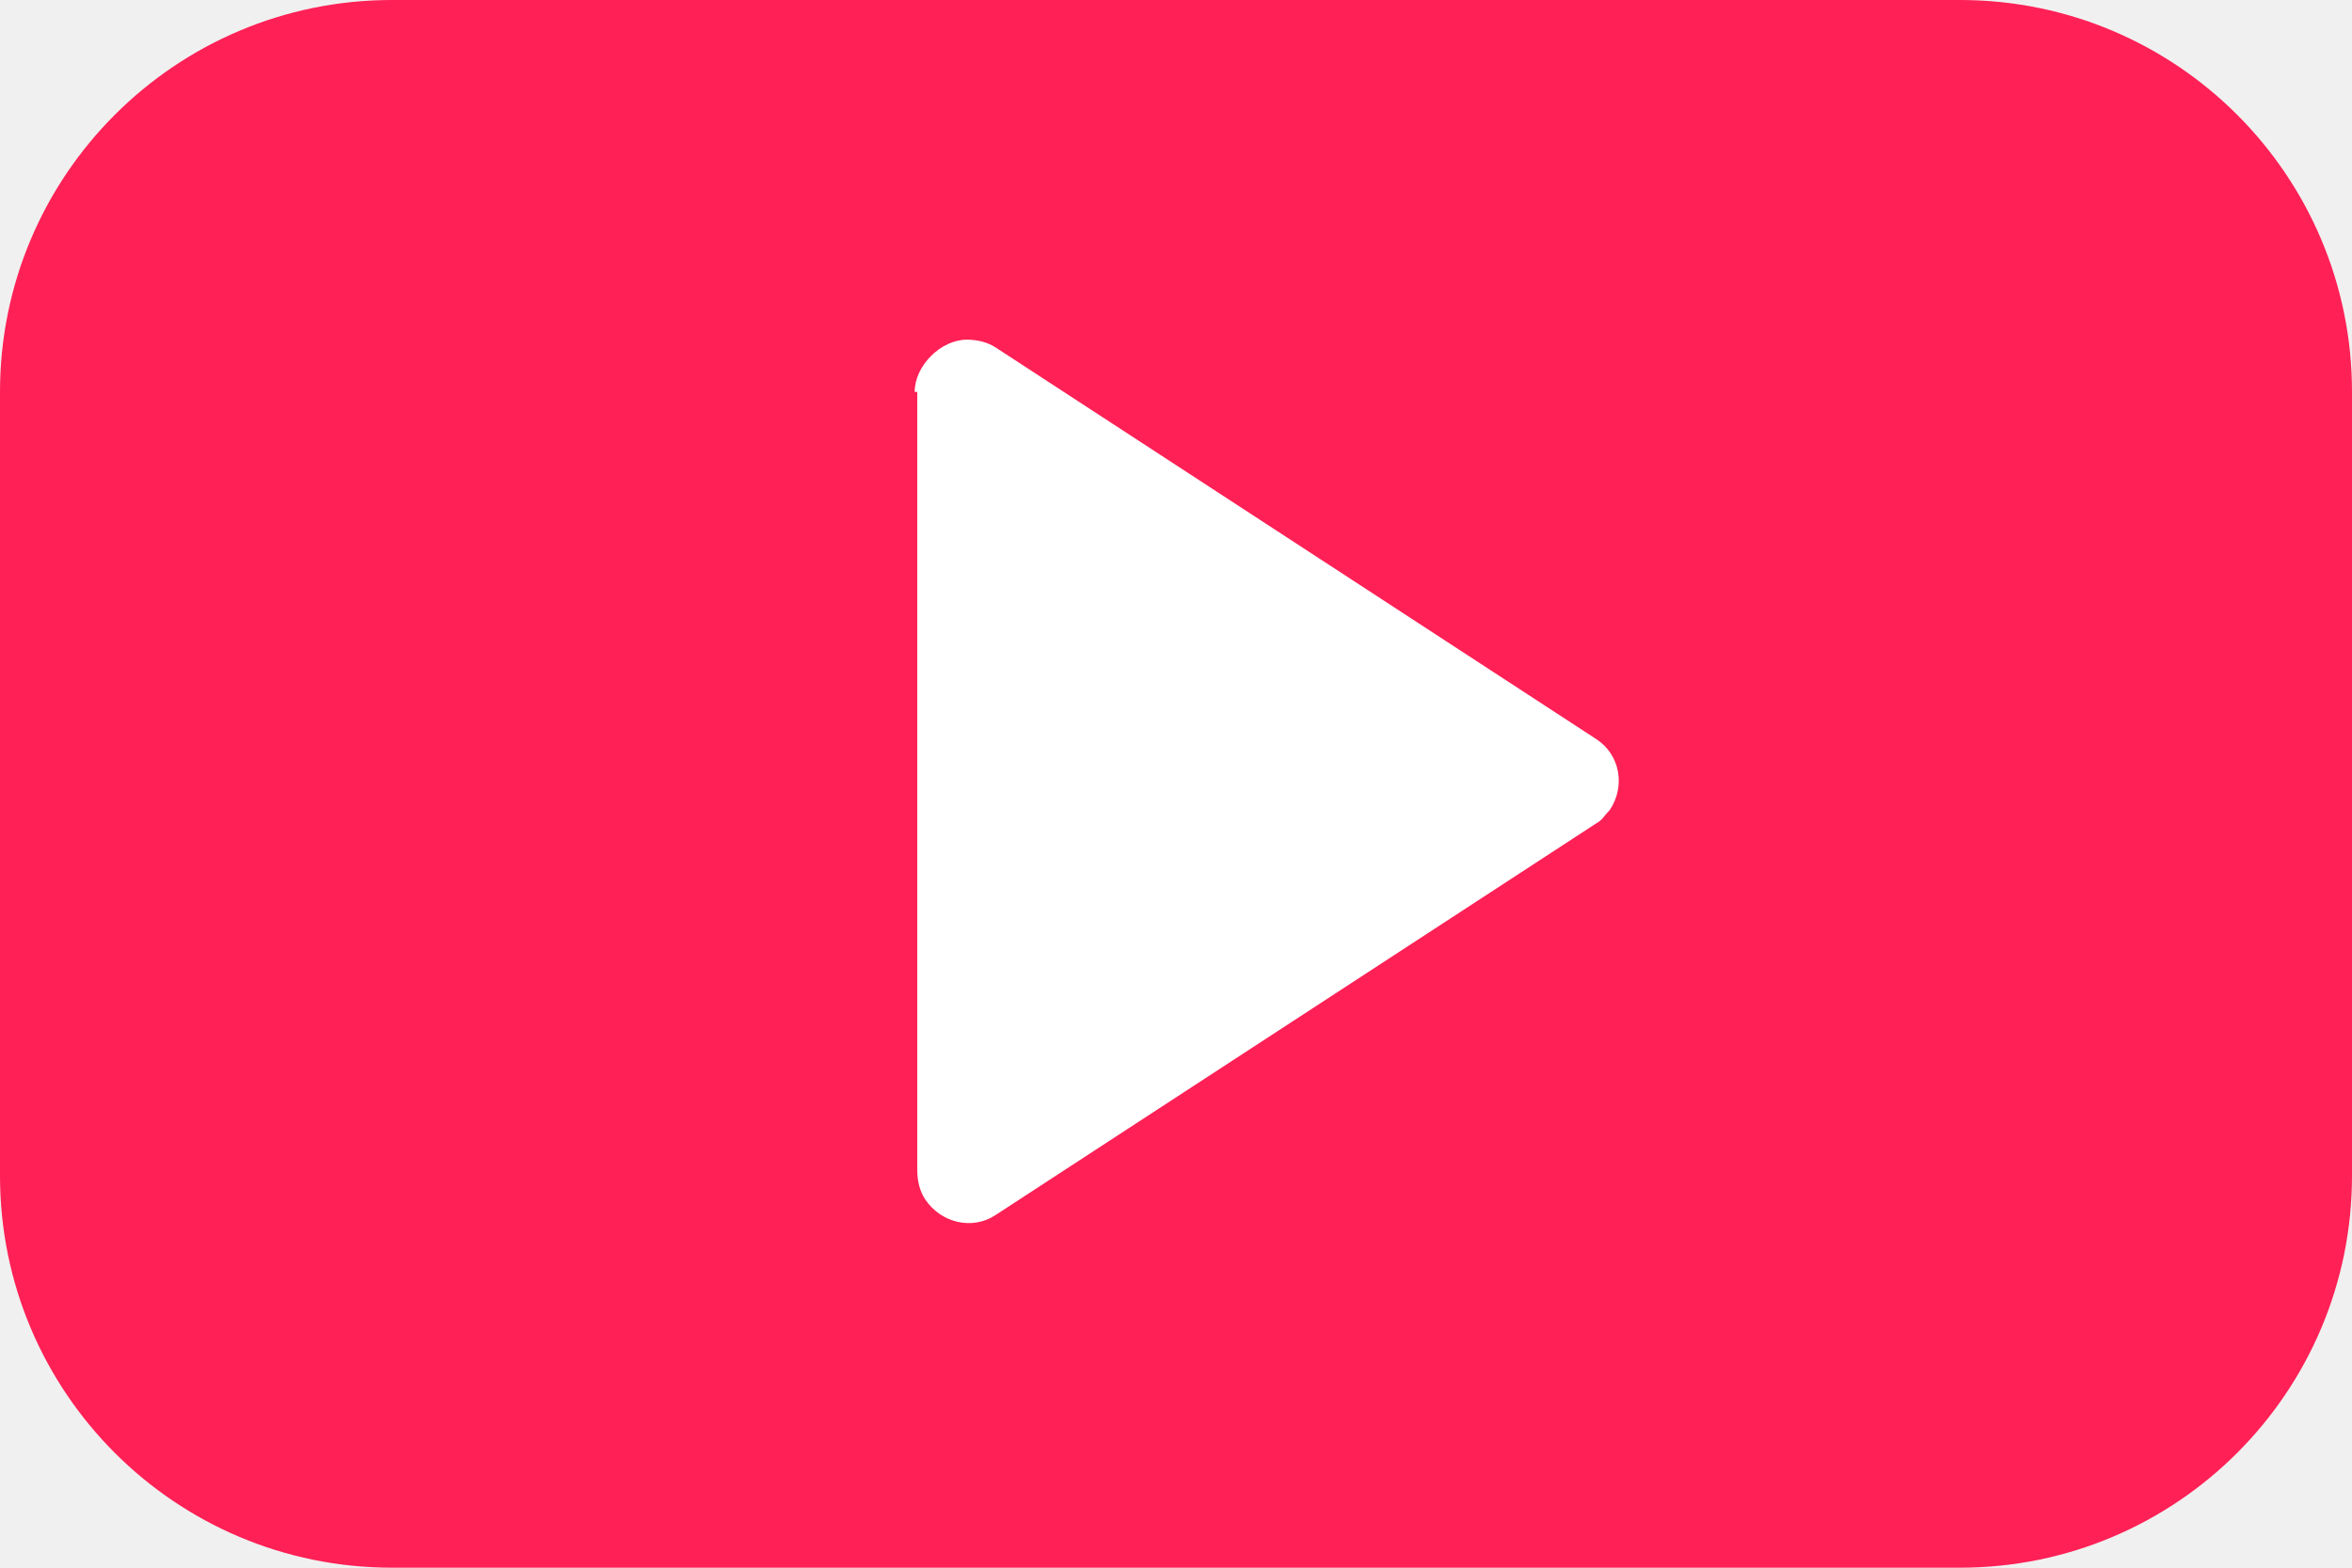
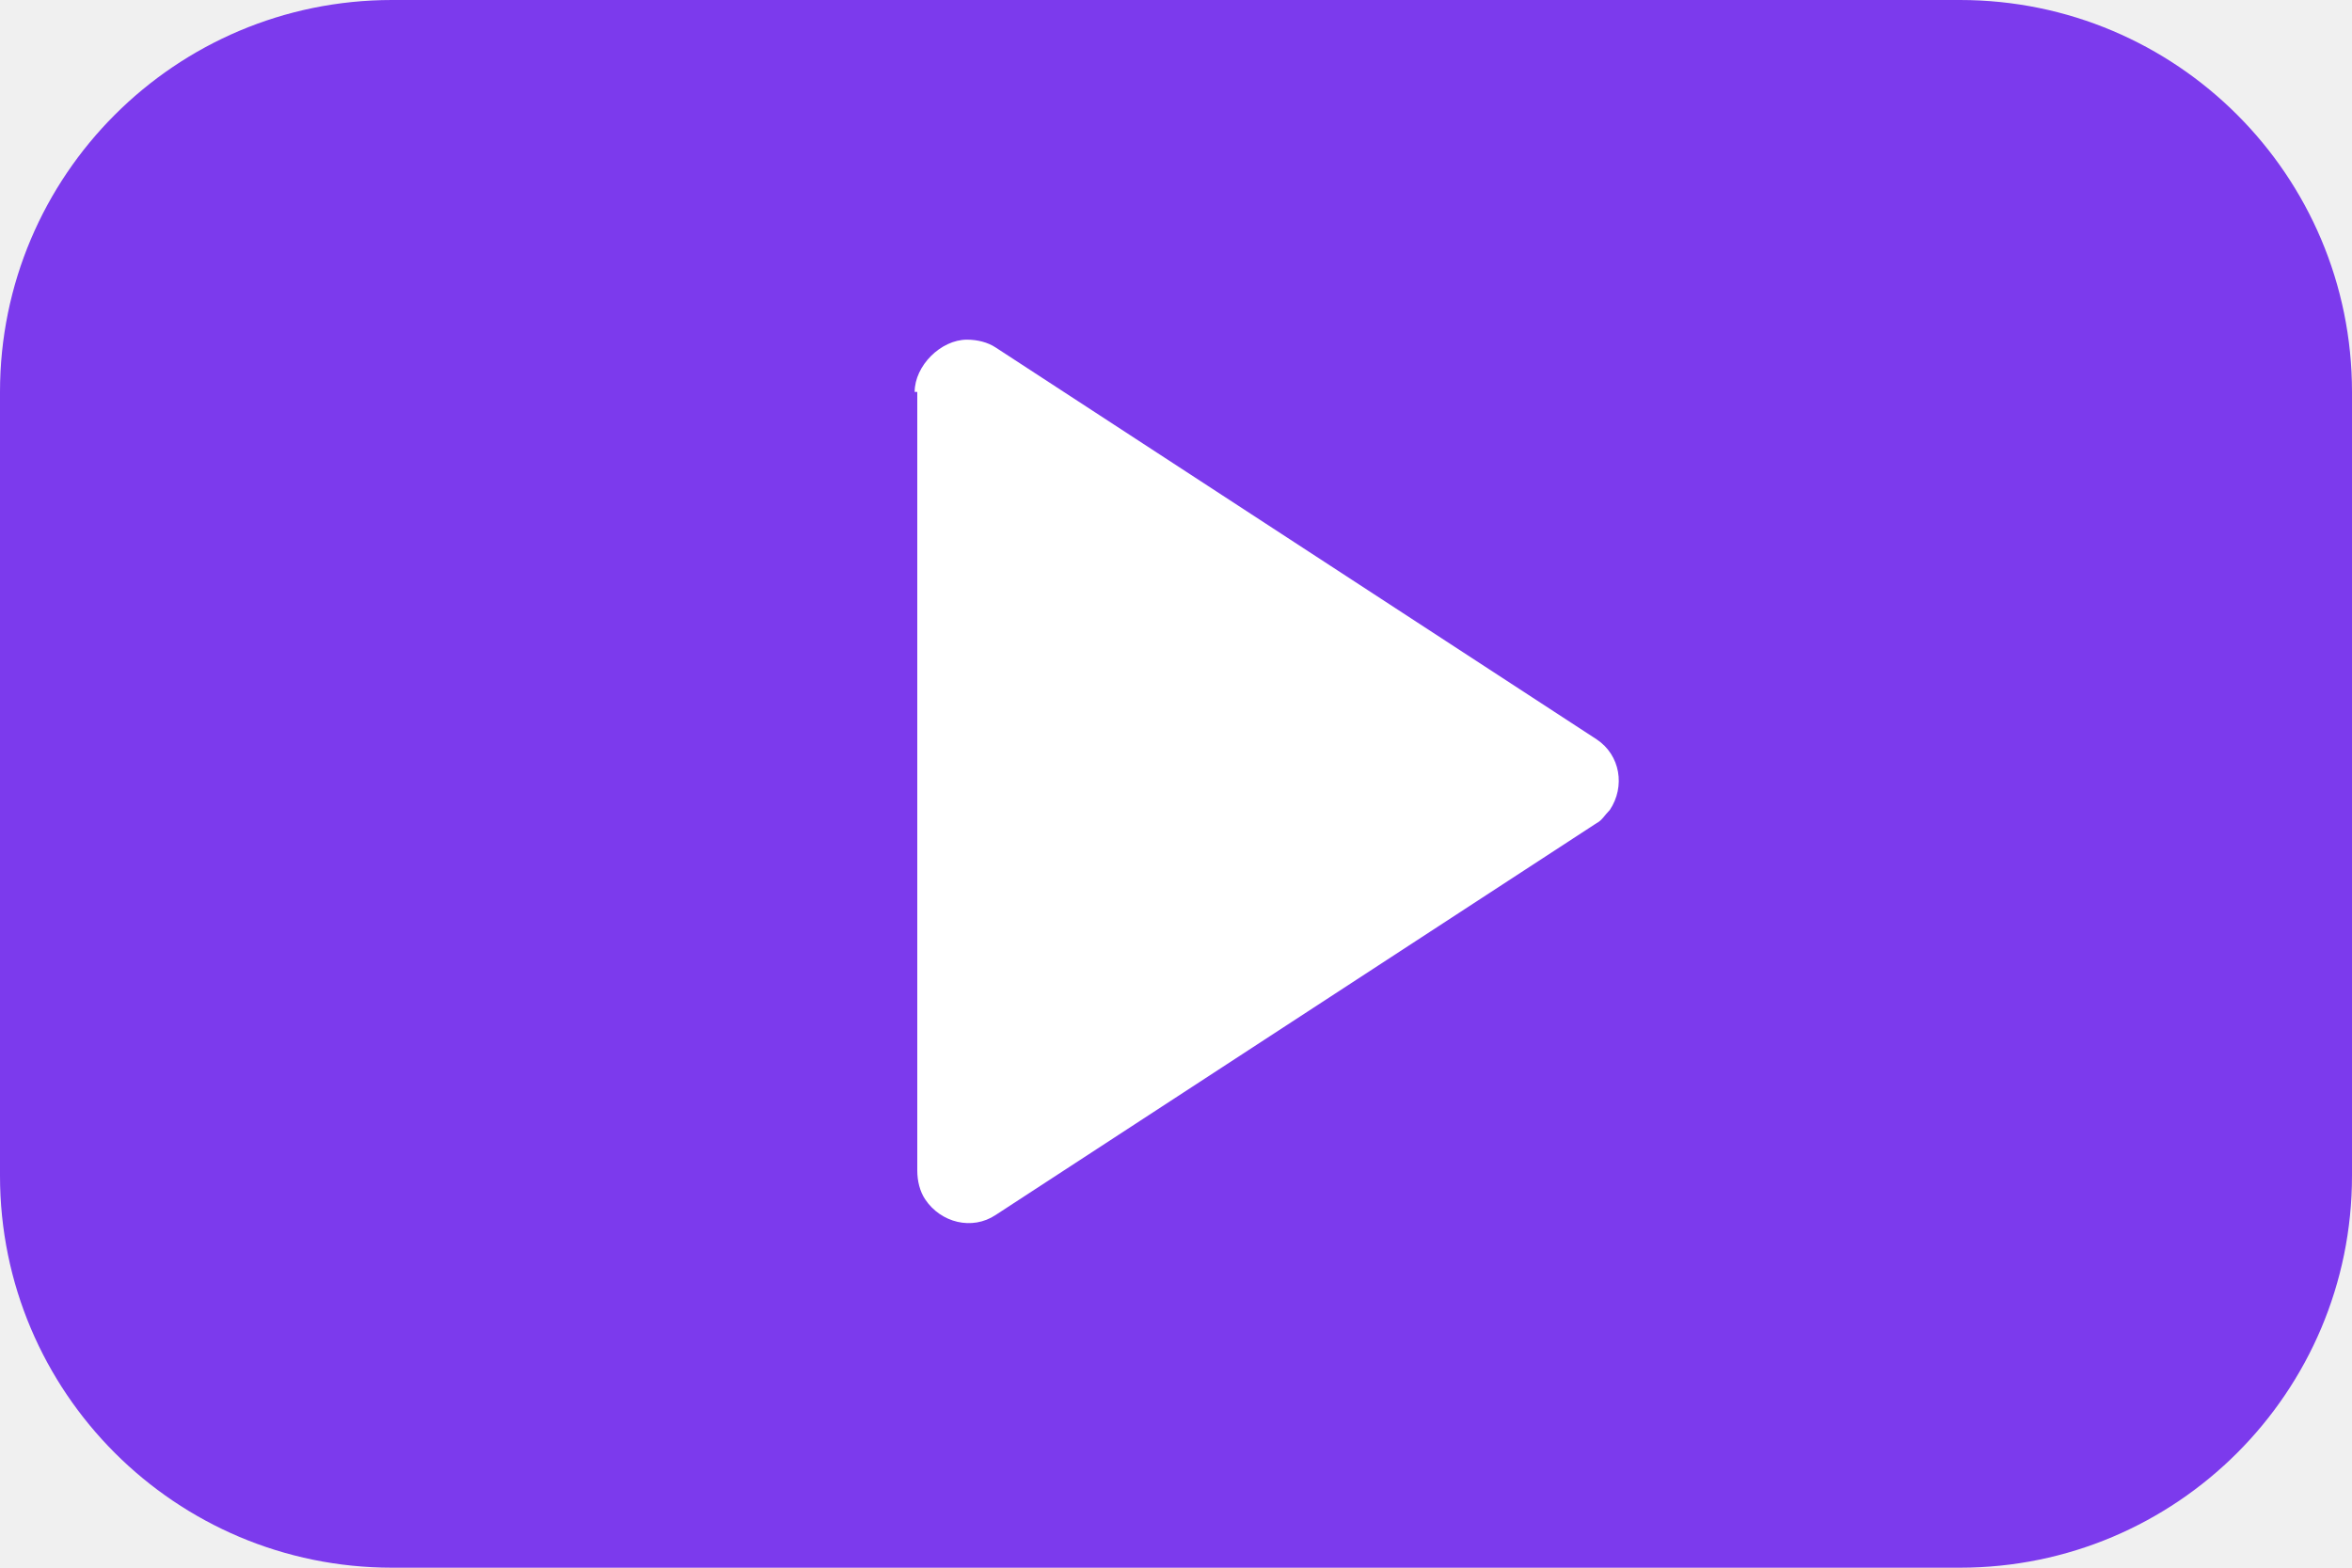
<svg xmlns="http://www.w3.org/2000/svg" viewBox="0 0 90 60">
-   <rect width="90" height="60" rx="15" fill="#FF2056" />
+   <rect width="90" height="60" rx="15" fill="#7c3aed" />
  <path d="M35 15c0-1 1-2 2-2 .4 0 .8.1 1.1.3l23 15c.9.6 1.1 1.8.5 2.7-.2.2-.3.4-.5.5l-23 15c-.9.6-2.1.3-2.7-.6-.2-.3-.3-.7-.3-1.1V15z" fill="white" />
</svg>
